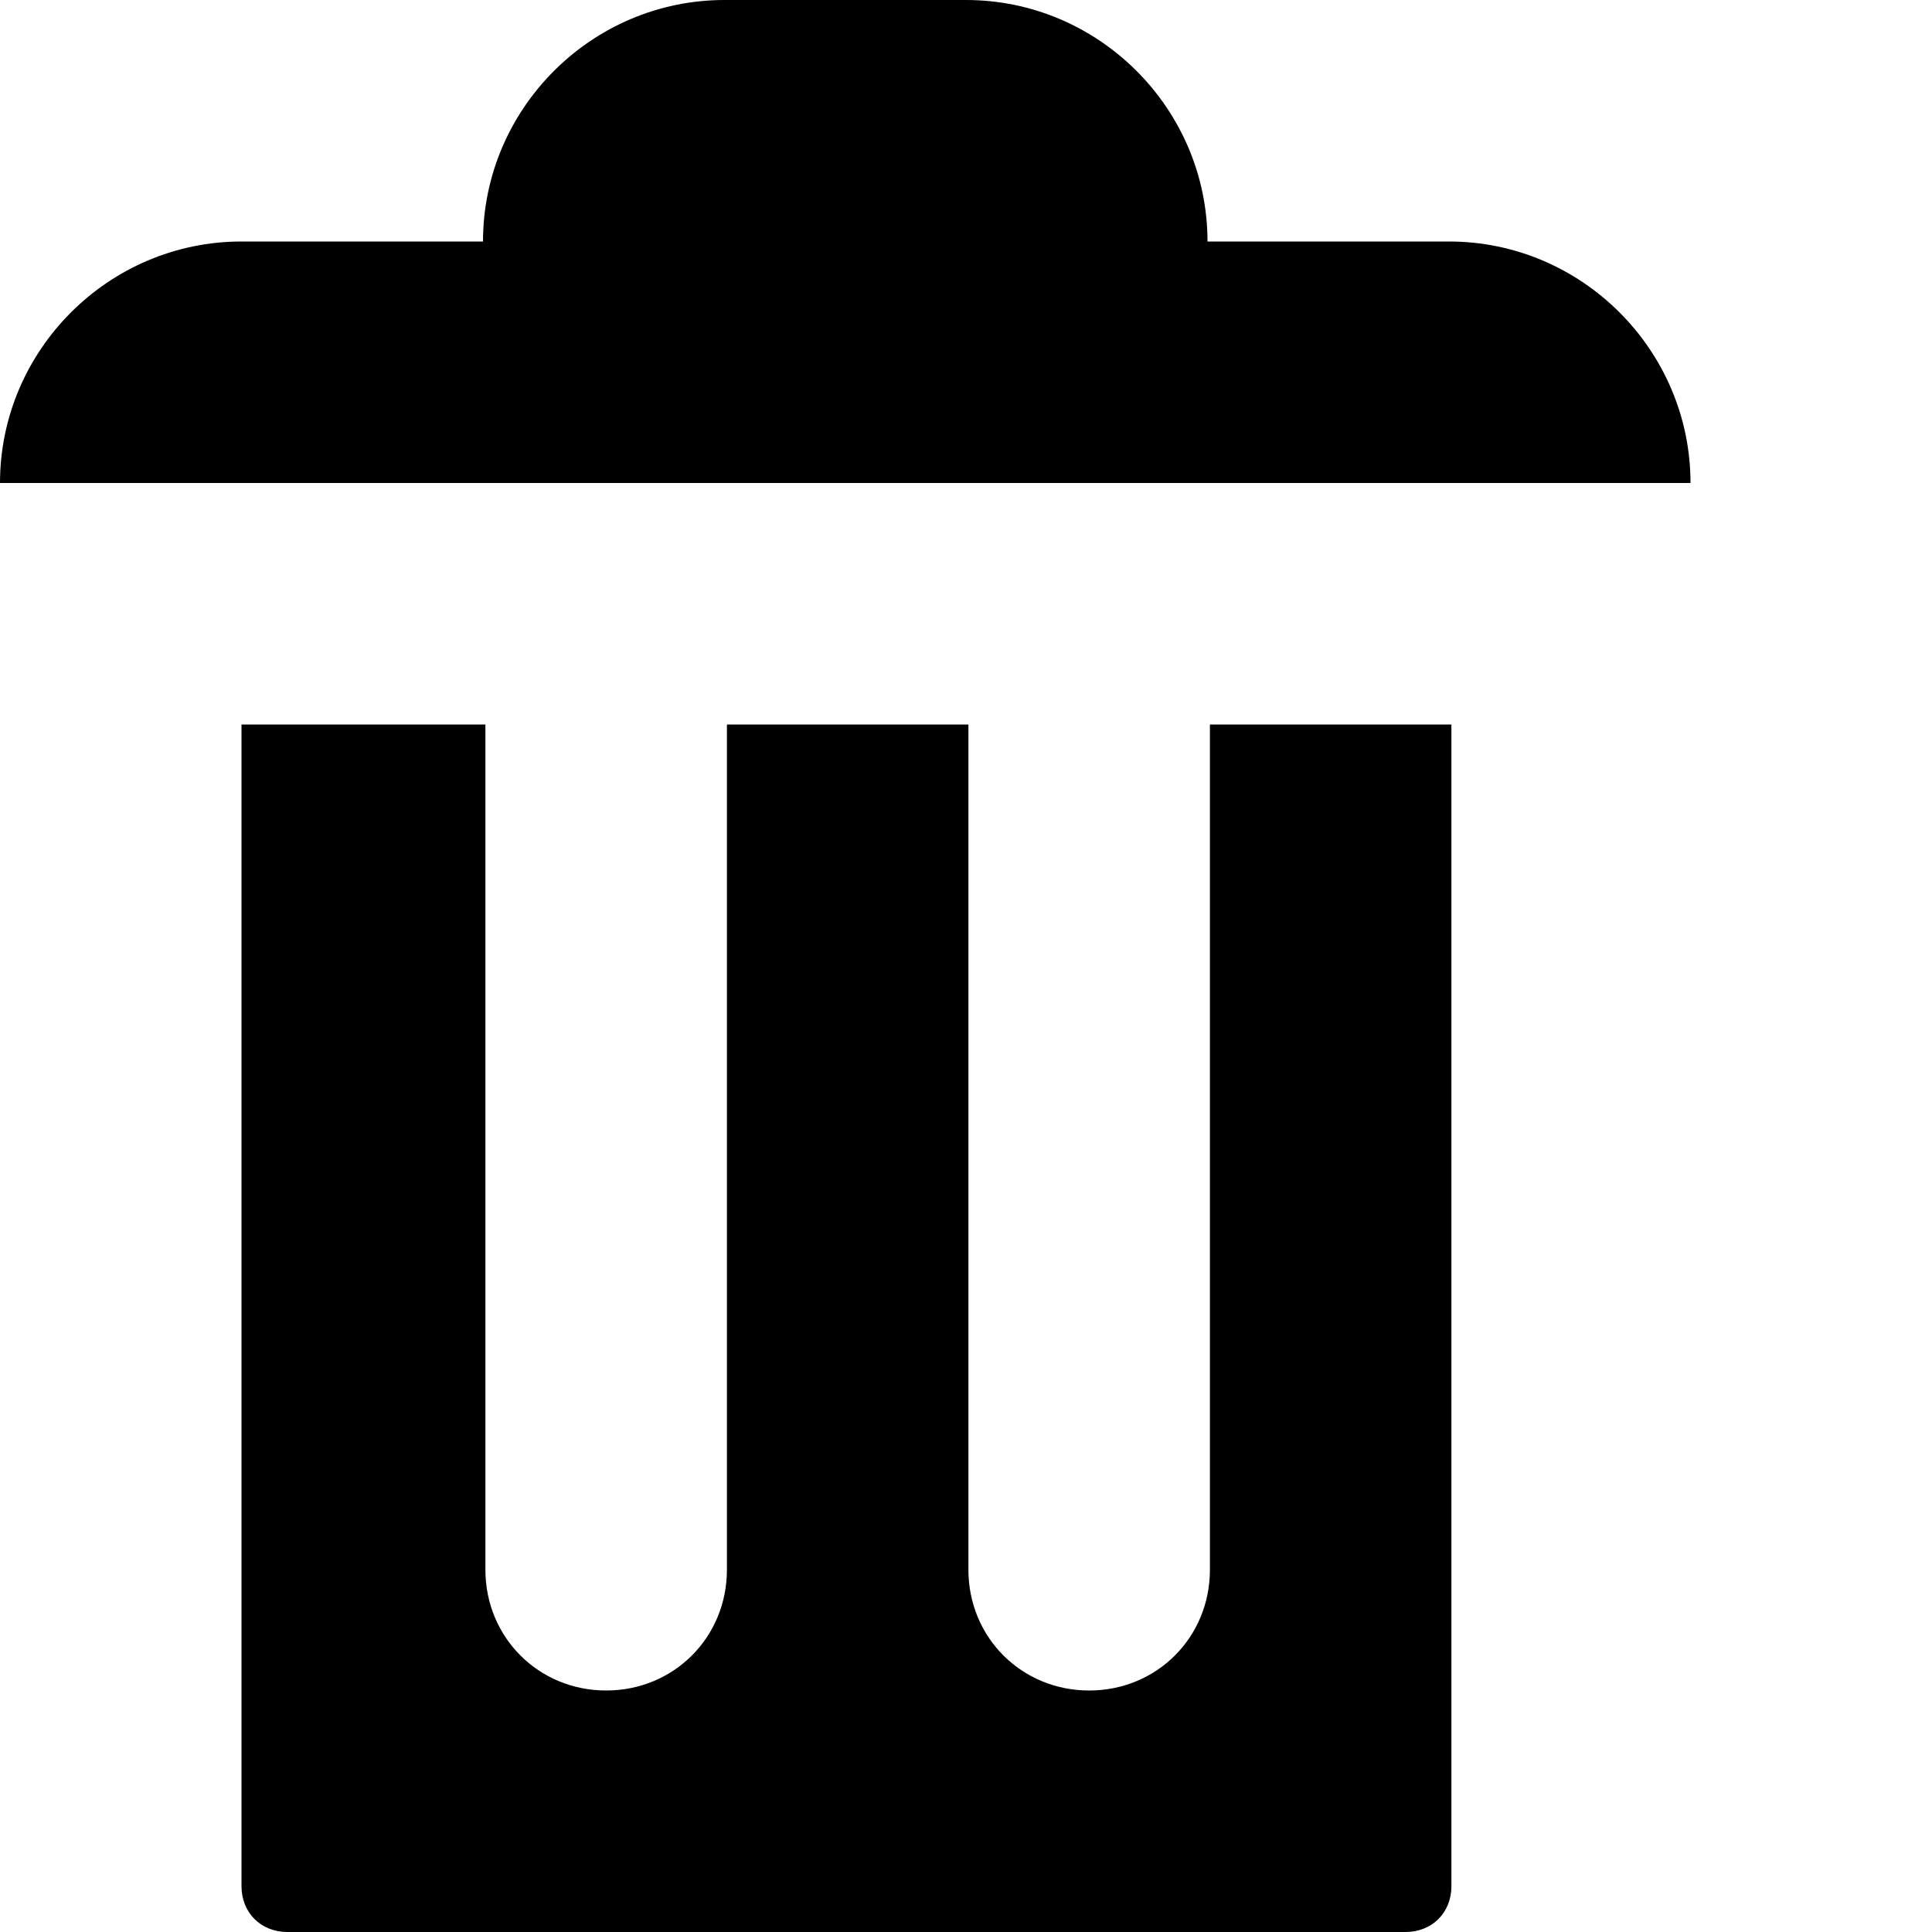
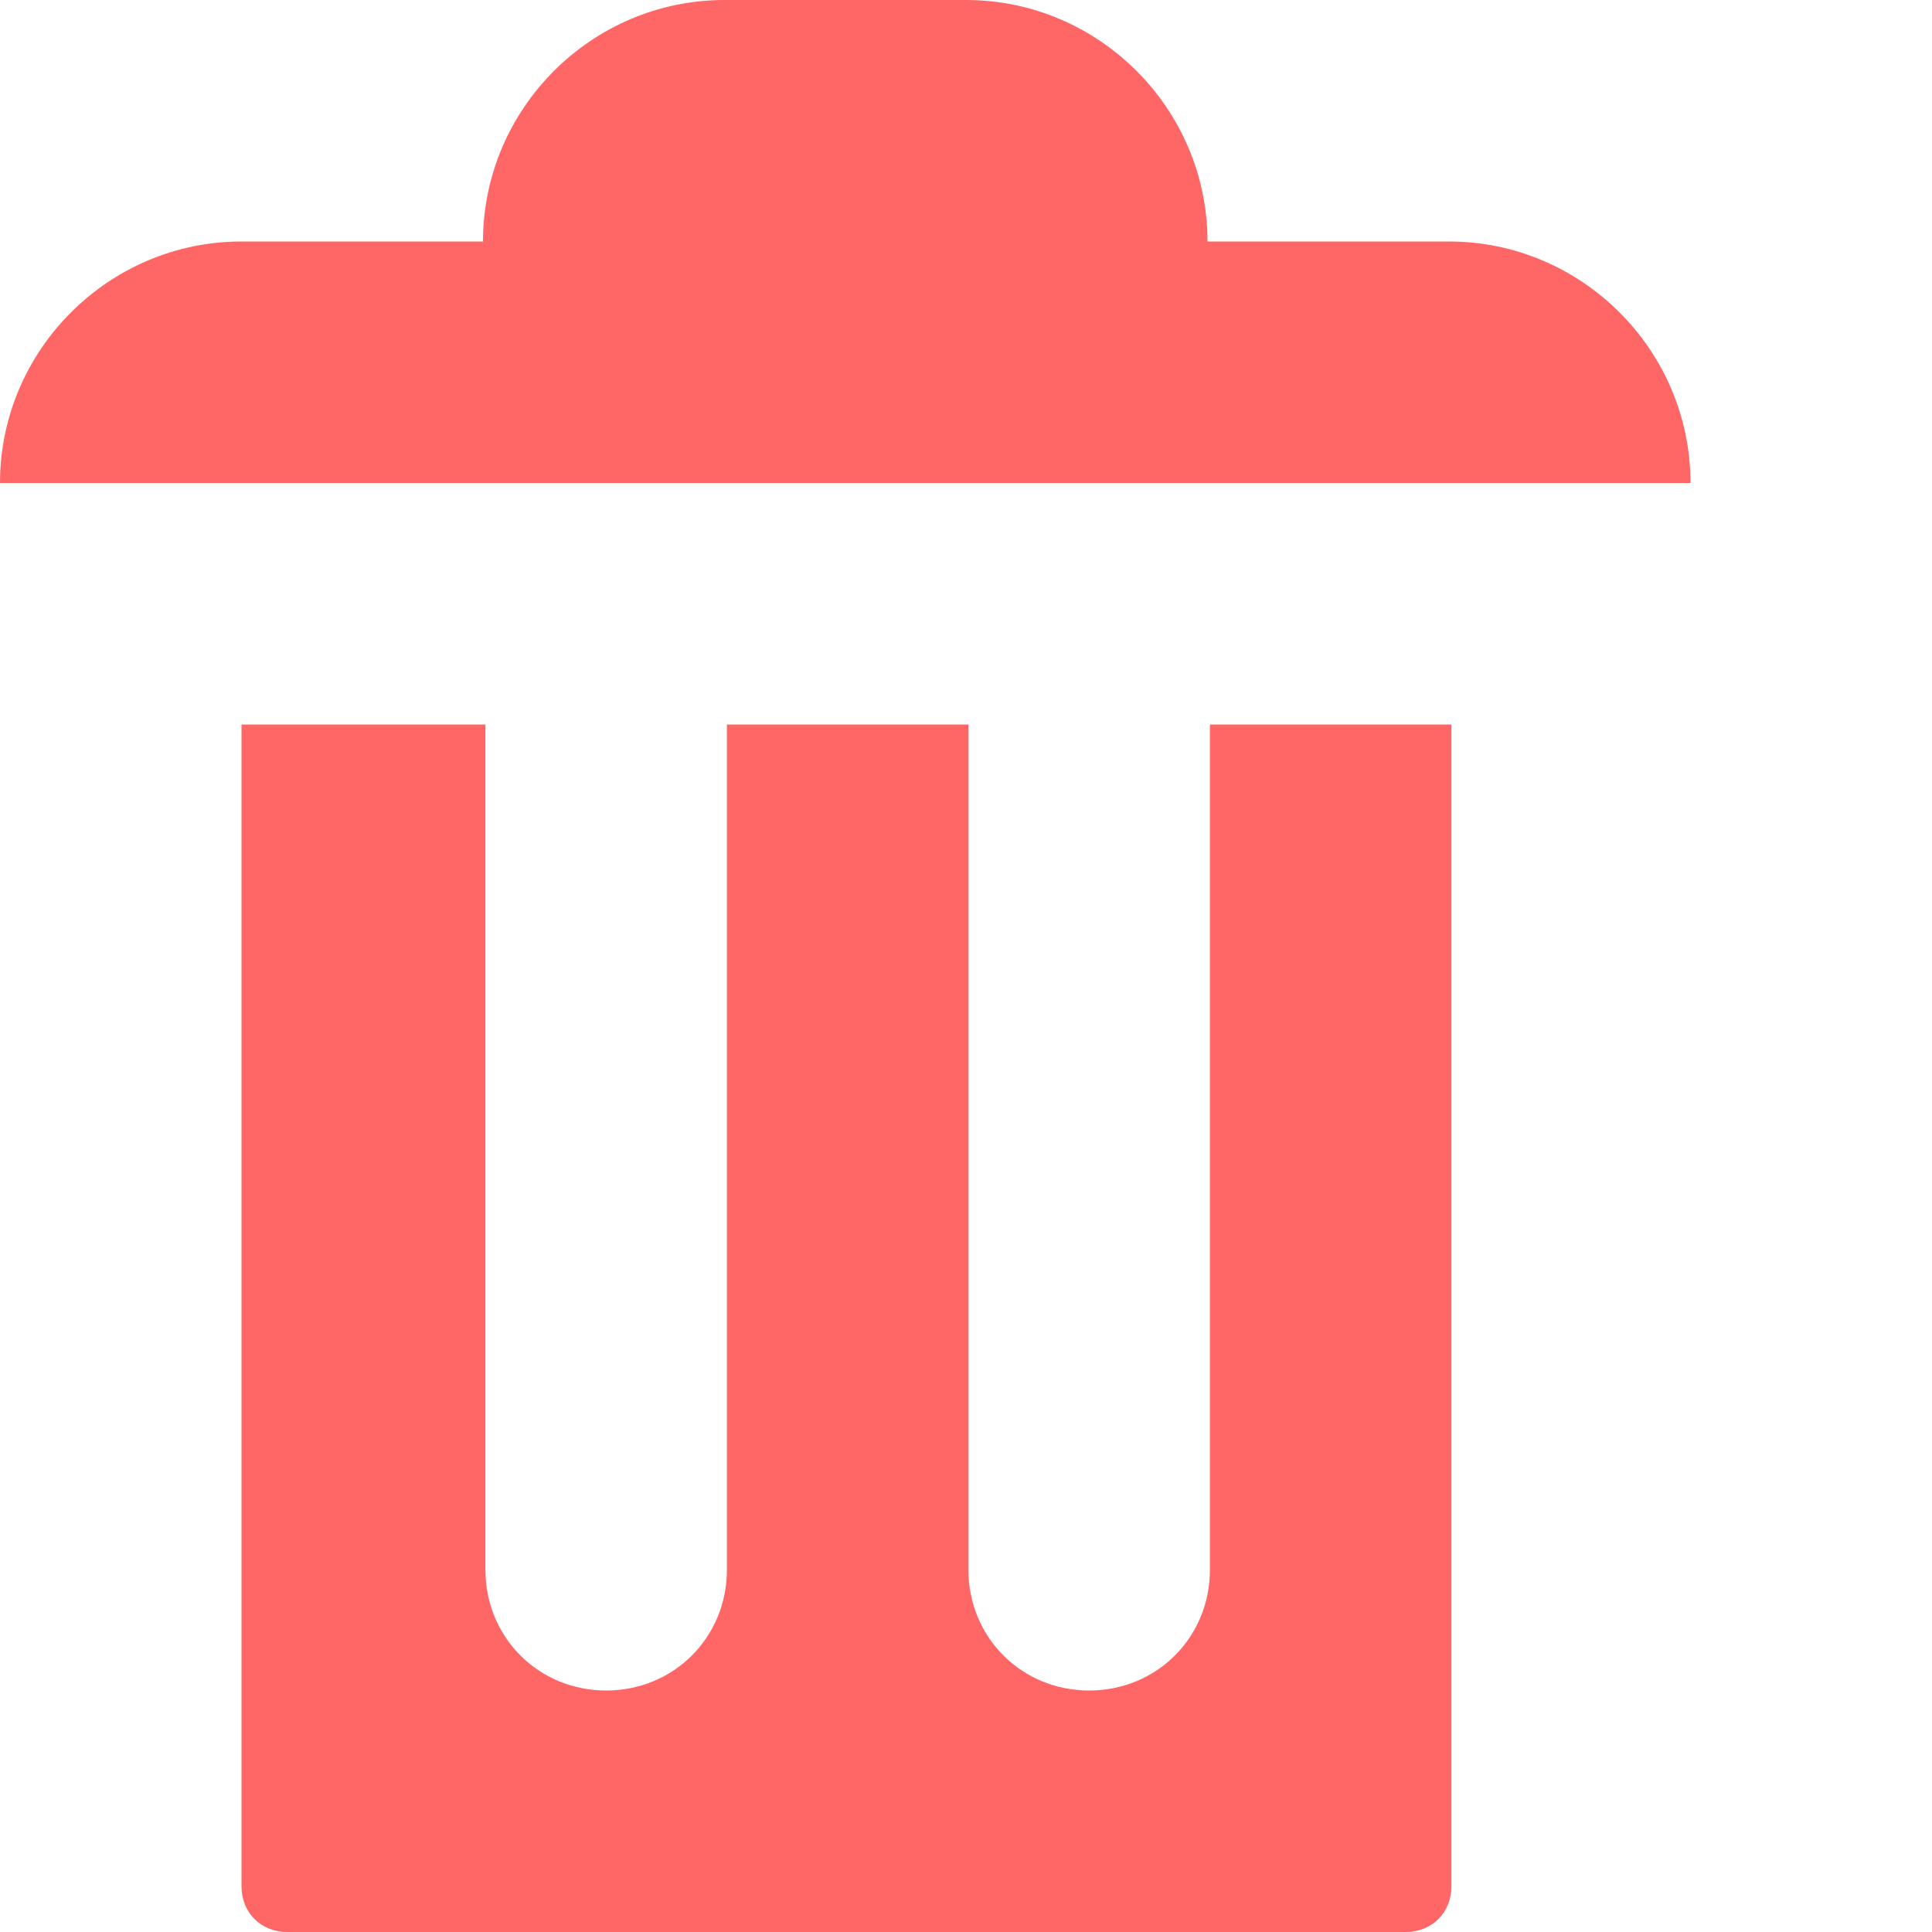
<svg xmlns="http://www.w3.org/2000/svg" width="8" height="8" viewBox="0 0 8 8">
-   <path d="M3 0c-.55 0-1 .45-1 1h-1c-.55 0-1 .45-1 1h7c0-.55-.45-1-1-1h-1c0-.55-.45-1-1-1h-1zm-2 3v4.81c0 .11.08.19.19.19h4.63c.11 0 .19-.08.19-.19v-4.81h-1v3.5c0 .28-.22.5-.5.5s-.5-.22-.5-.5v-3.5h-1v3.5c0 .28-.22.5-.5.5s-.5-.22-.5-.5v-3.5h-1z" />
+   <path fill="#ff6666" d="M3 0c-.55 0-1 .45-1 1h-1c-.55 0-1 .45-1 1h7c0-.55-.45-1-1-1h-1c0-.55-.45-1-1-1h-1zm-2 3v4.81c0 .11.08.19.19.19h4.63c.11 0 .19-.08.19-.19v-4.81h-1v3.5c0 .28-.22.5-.5.5s-.5-.22-.5-.5v-3.5h-1v3.5c0 .28-.22.5-.5.5s-.5-.22-.5-.5v-3.5h-1z" />
</svg>
